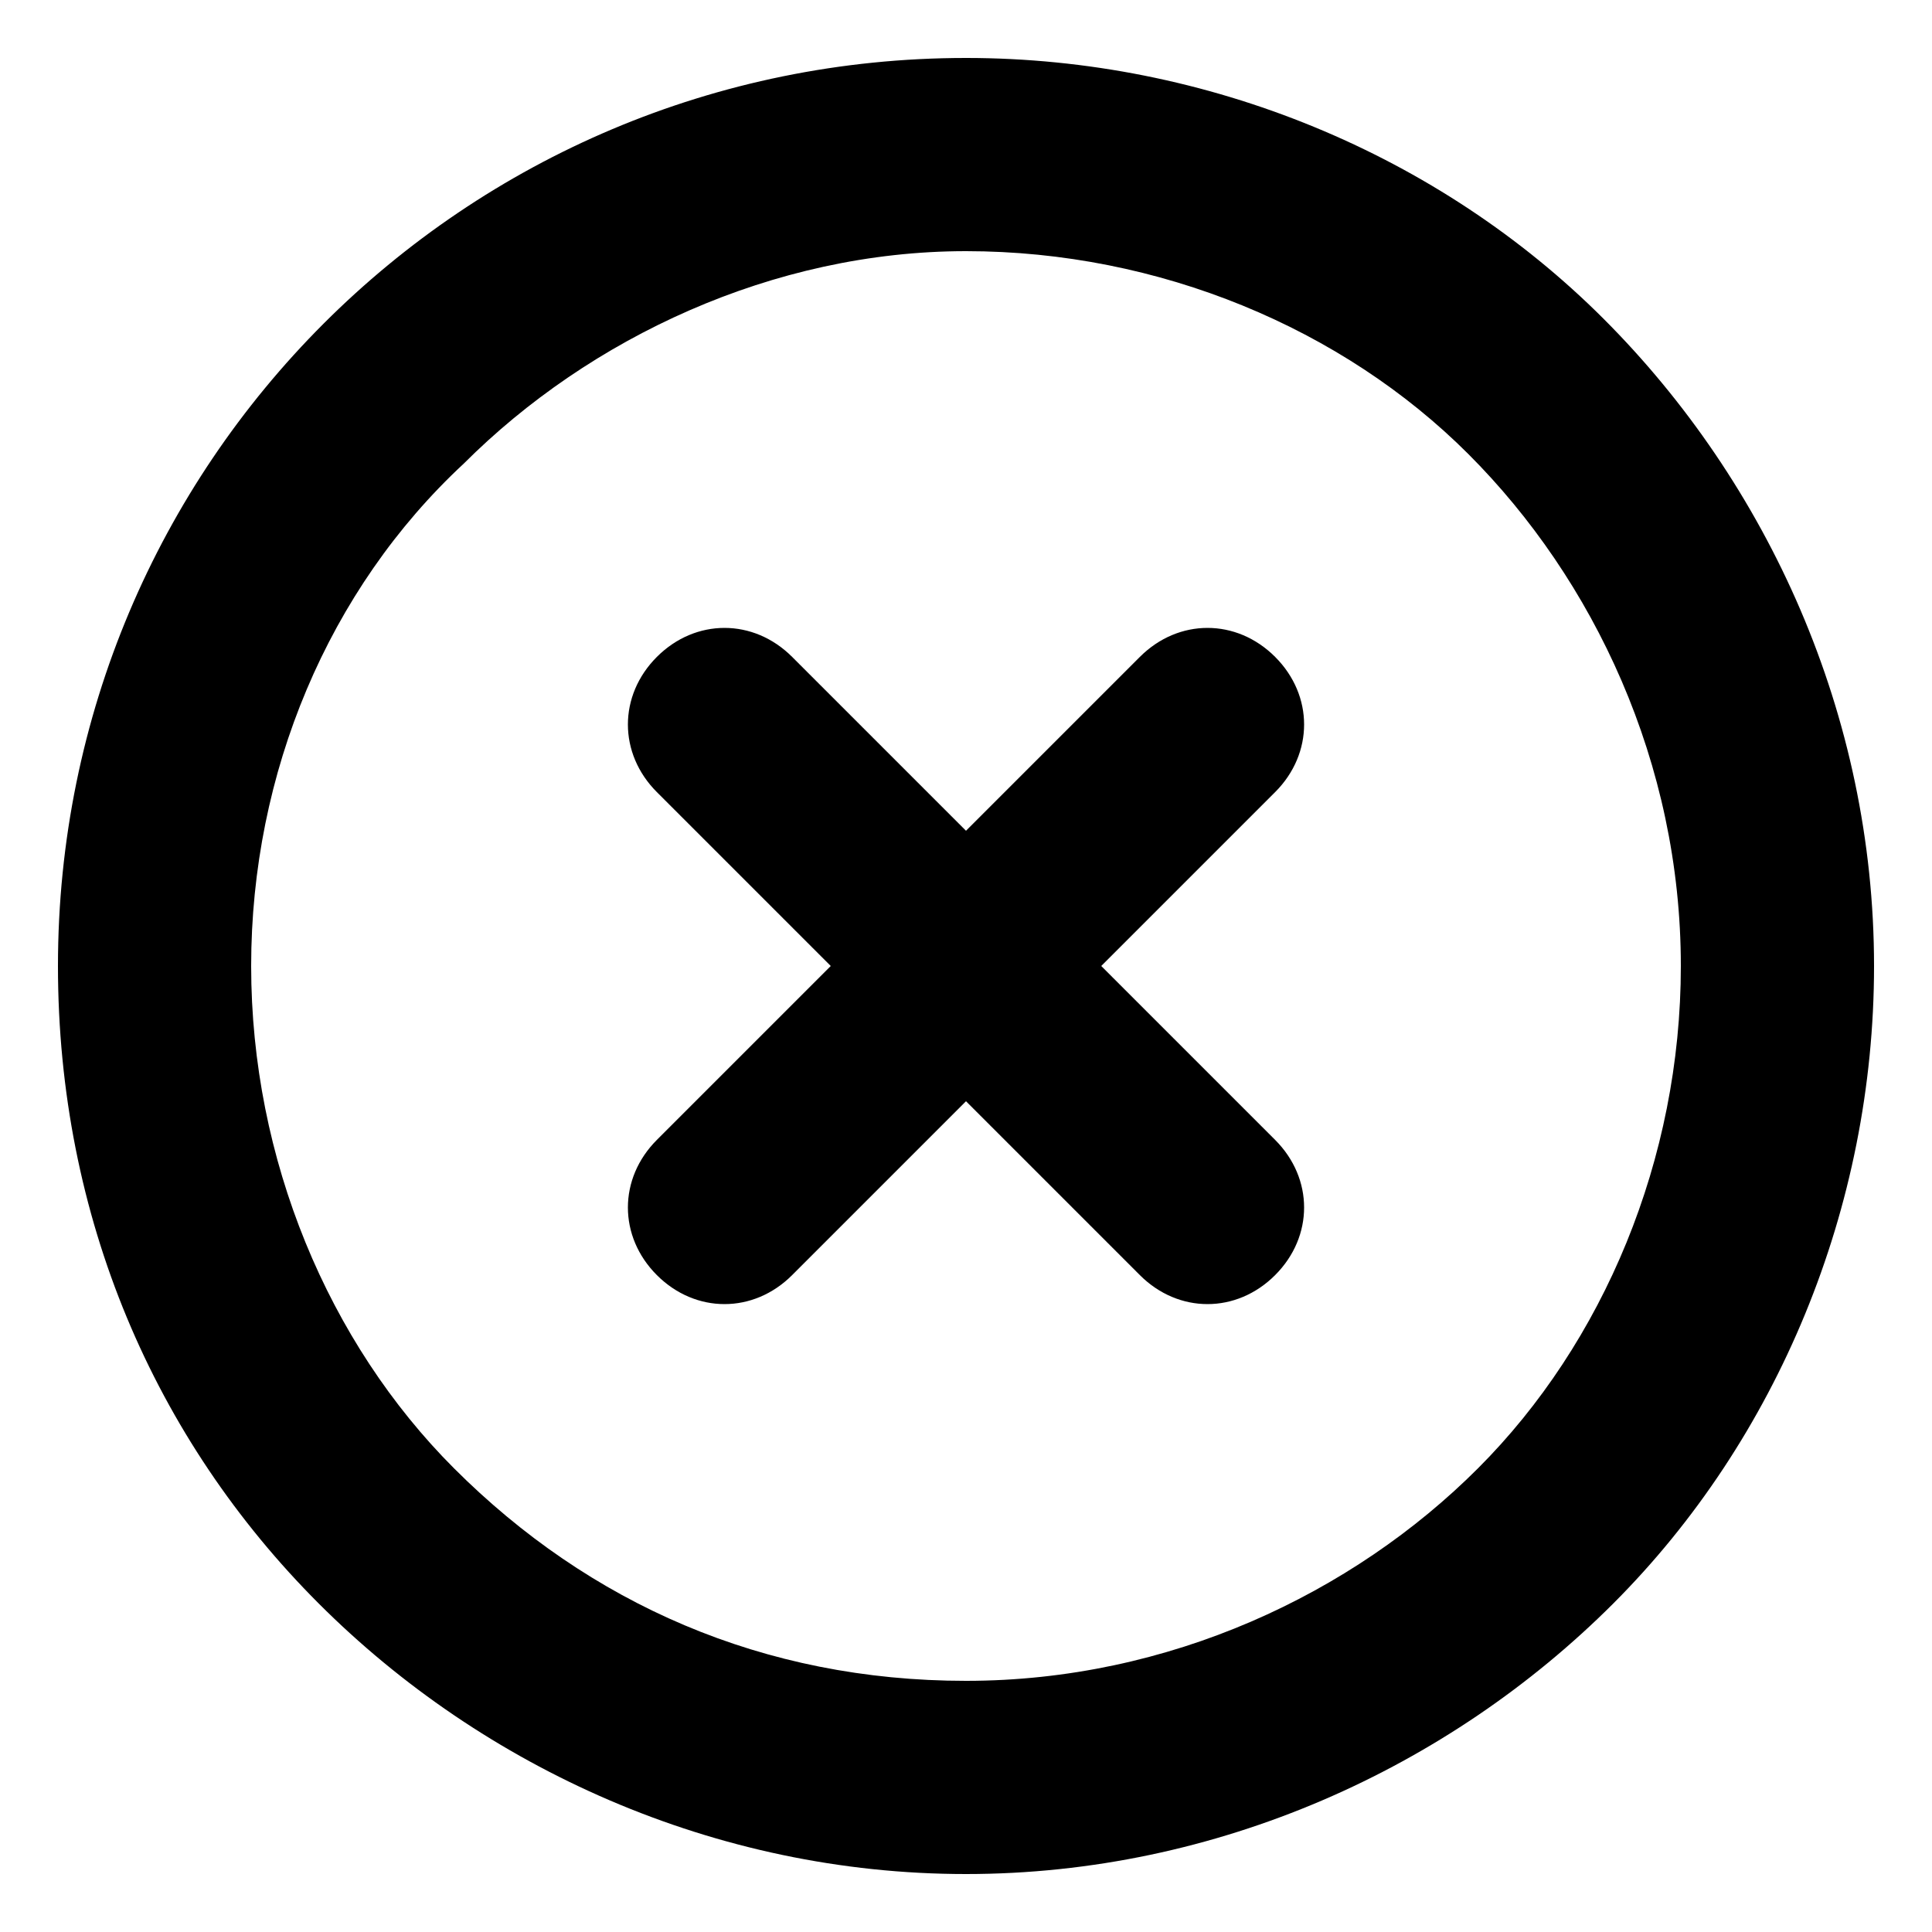
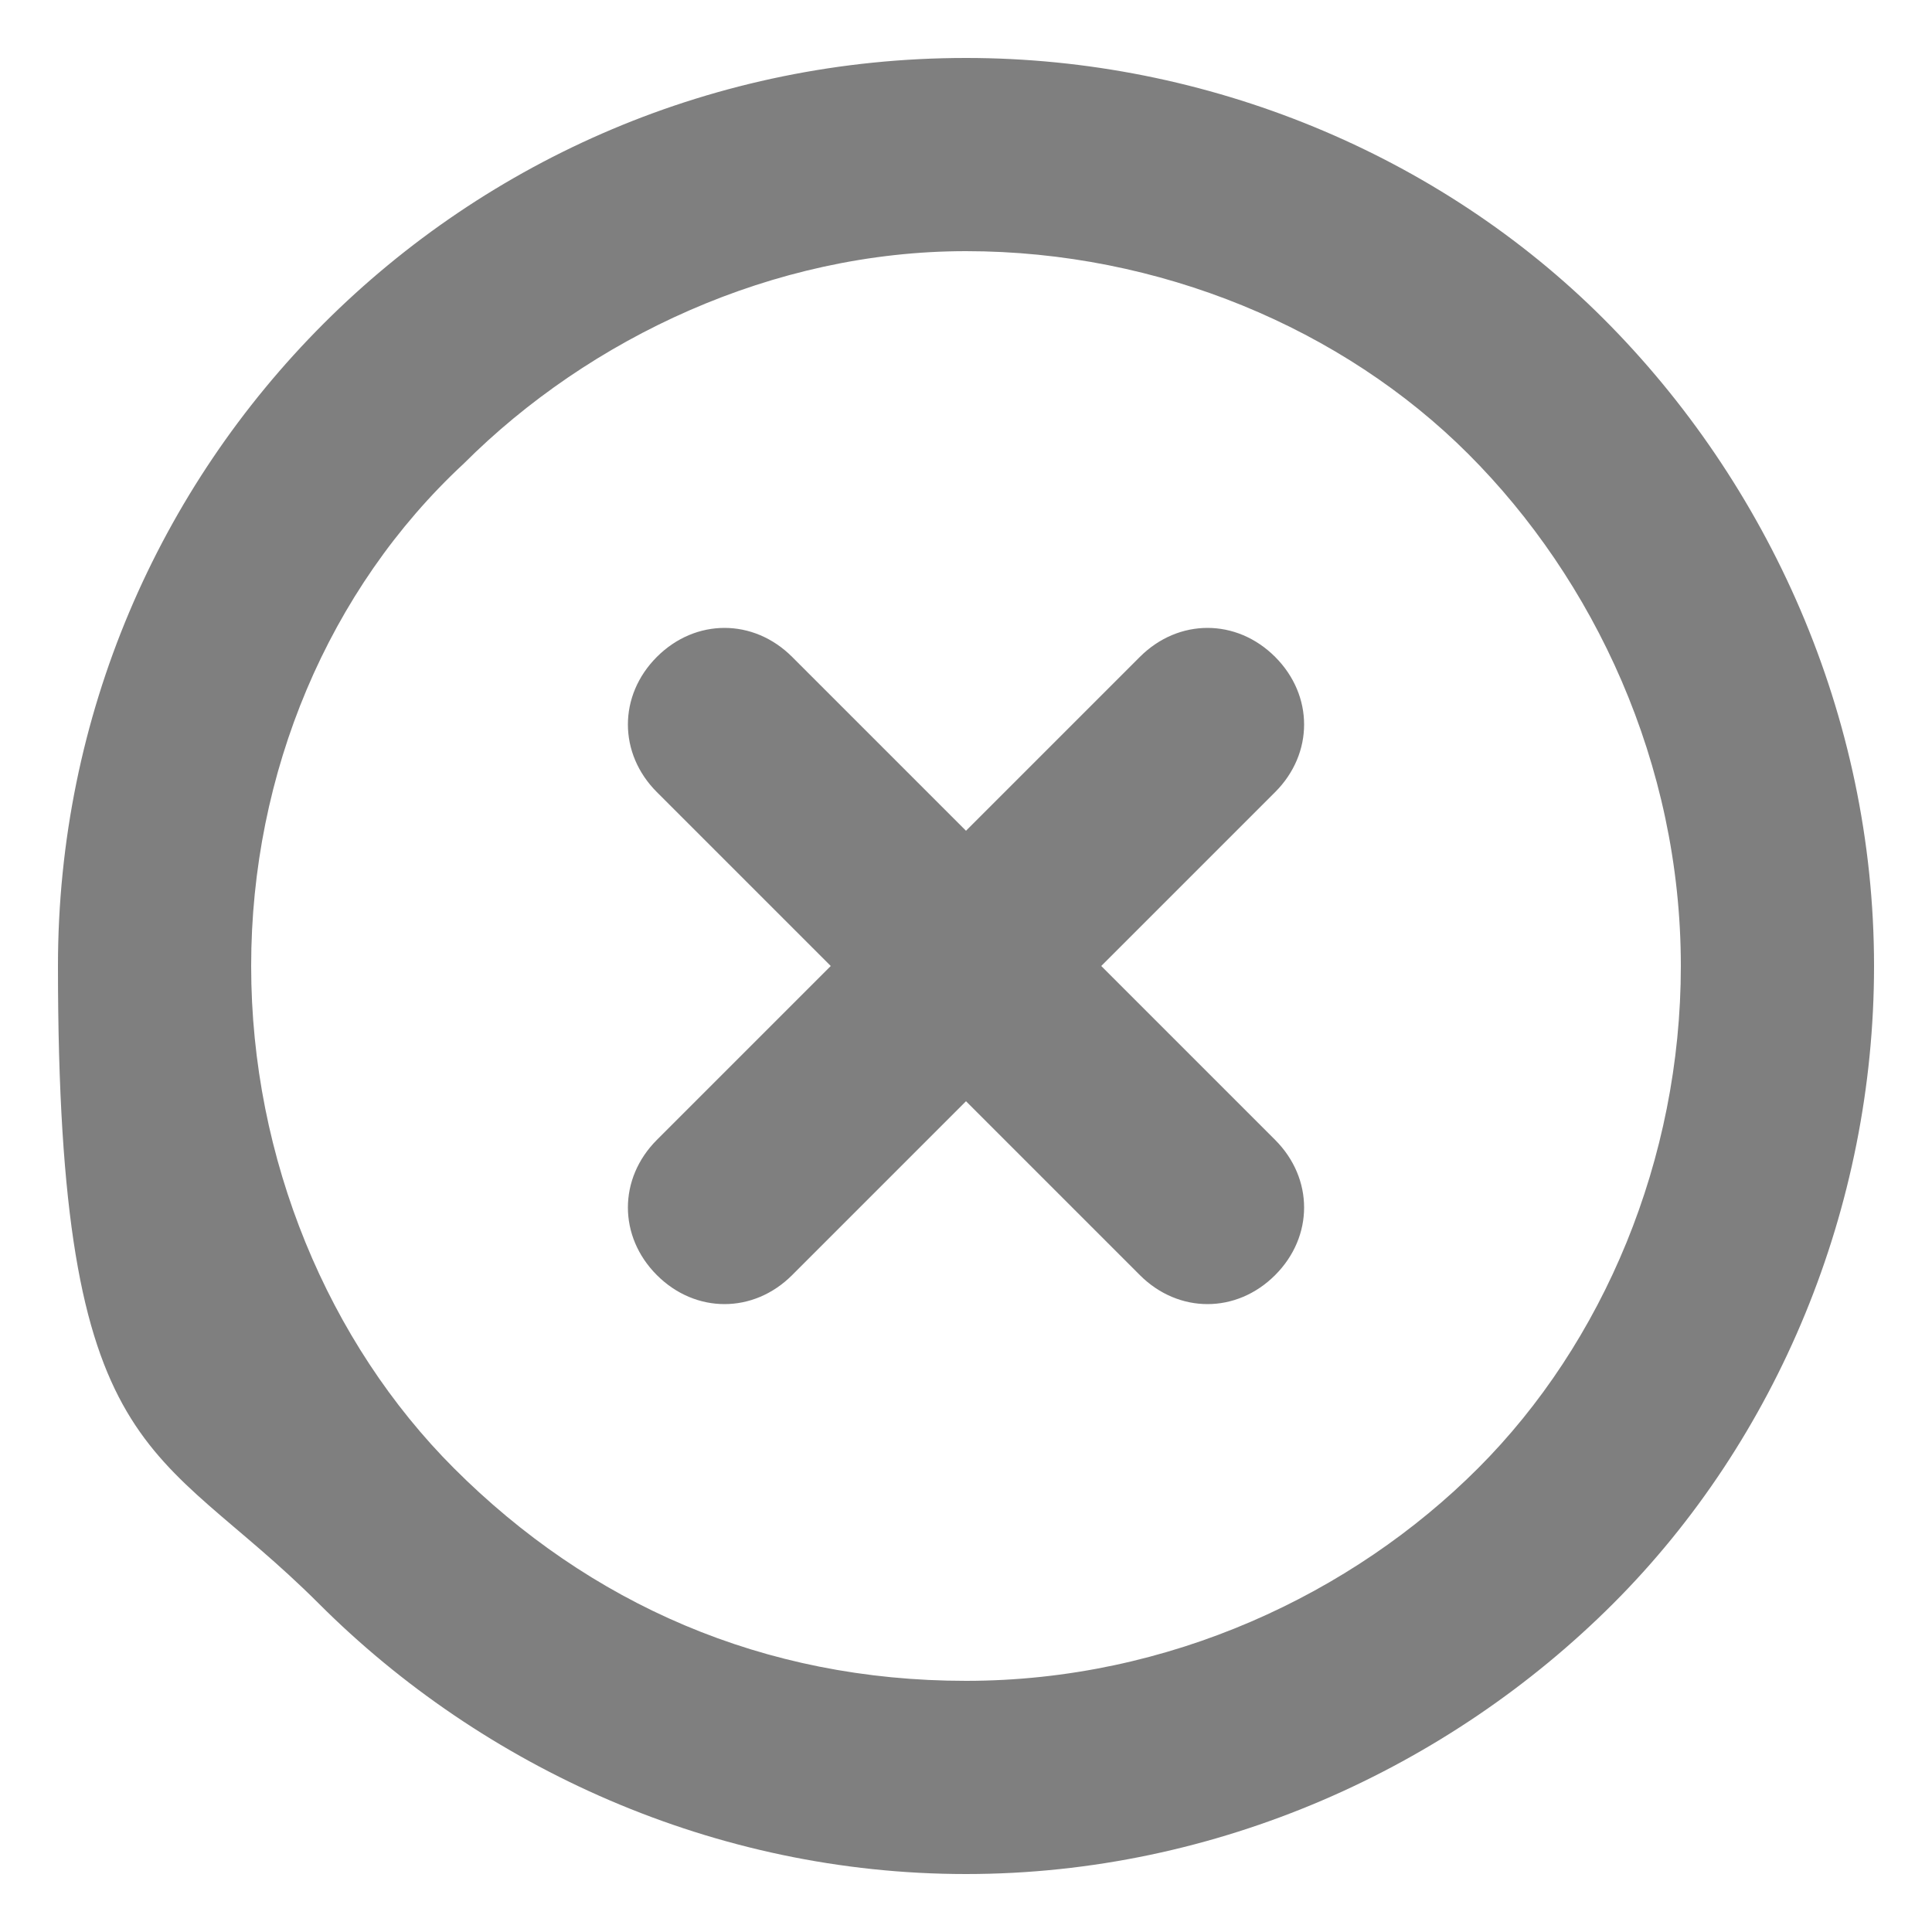
<svg xmlns="http://www.w3.org/2000/svg" id="_レイヤー_1" version="1.1" viewBox="0 0 20 20">
-   <path d="M11.8,6.8l-5,5c-.4.4-.4,1,0,1.4.4.4,1,.4,1.4,0l5-5c.4-.4.4-1,0-1.4-.4-.4-1-.4-1.4,0ZM6.8,8.2l5,5c.4.4,1,.4,1.4,0,.4-.4.4-1,0-1.4l-5-5c-.4-.4-1-.4-1.4,0-.4.4-.4,1,0,1.4ZM18.4,10h-1c0,2-.8,3.9-2.1,5.2-1.3,1.3-3.2,2.2-5.3,2.2-2.1,0-3.9-.8-5.3-2.2-1.3-1.3-2.1-3.2-2.1-5.2,0-2,.8-3.9,2.2-5.2,1.3-1.3,3.2-2.2,5.2-2.2,2,0,3.9.8,5.2,2.1,1.3,1.3,2.2,3.2,2.2,5.3h2c0-2.6-1.1-5-2.8-6.7-1.7-1.7-4.1-2.7-6.6-2.7C4.8.6.6,4.8.6,10c0,2.6,1,4.9,2.7,6.6,1.7,1.7,4.1,2.8,6.7,2.8,2.6,0,5-1.1,6.7-2.8,1.7-1.7,2.7-4.1,2.7-6.6h-1Z" />
+   <defs>
+     <style>
+       .st0 {
+         opacity: .5;
+       }
+     </style>
+   </defs>
+   <path class="st0" d="M11.8,6.8l-5,5c-.4.4-.4,1,0,1.4s1,.4,1.4,0l5-5c.4-.4.4-1,0-1.4s-1-.4-1.4,0ZM6.8,8.2l5,5c.4.4,1,.4,1.4,0s.4-1,0-1.4l-5-5c-.4-.4-1-.4-1.4,0s-.4,1,0,1.4ZM18.4,10h-1c0,2-.8,3.9-2.1,5.2-1.3,1.3-3.2,2.2-5.3,2.2s-3.9-.8-5.3-2.2c-1.3-1.3-2.1-3.2-2.1-5.2s.8-3.9,2.2-5.2c1.3-1.3,3.2-2.2,5.2-2.2s3.9.8,5.2,2.1c1.3,1.3,2.2,3.2,2.2,5.3h2c0-2.6-1.1-5-2.8-6.7-1.7-1.7-4.1-2.7-6.6-2.7-5.2,0-9.4,4.2-9.4,9.4s1,4.9,2.7,6.6c1.7,1.7,4.1,2.8,6.7,2.8s5-1.1,6.7-2.8c1.7-1.7,2.7-4.1,2.7-6.6h-1Z" />
</svg>
